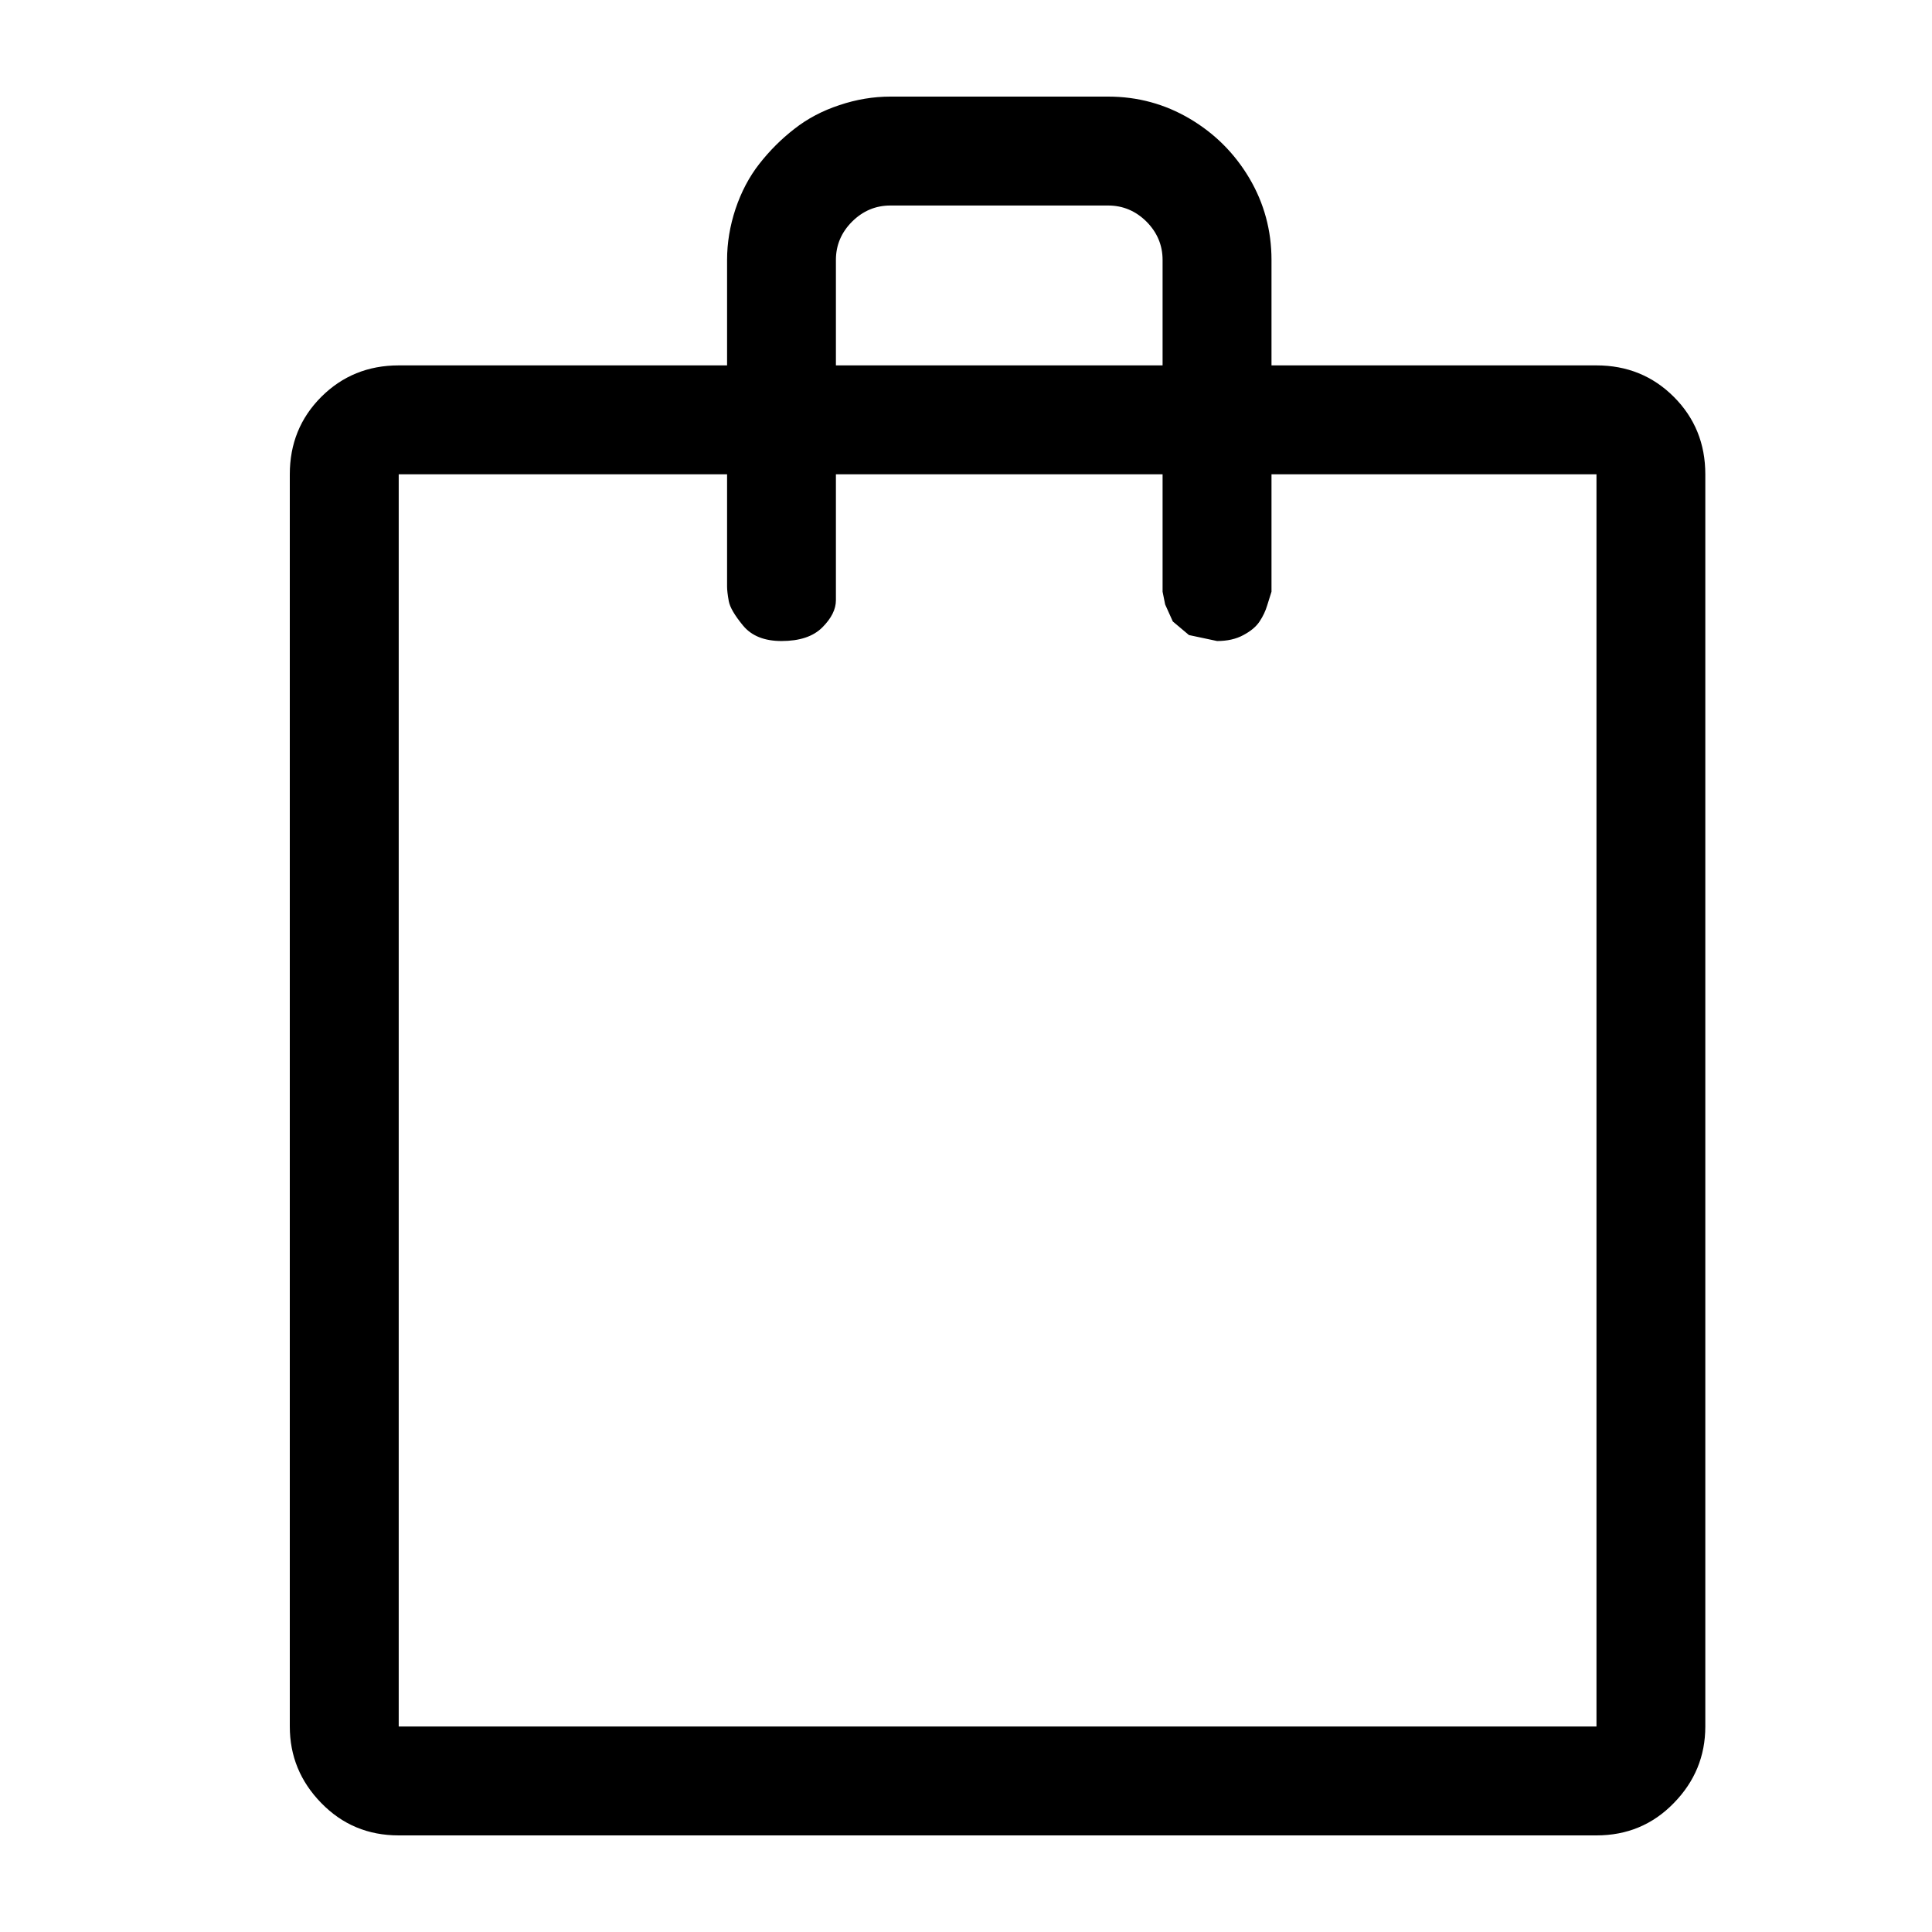
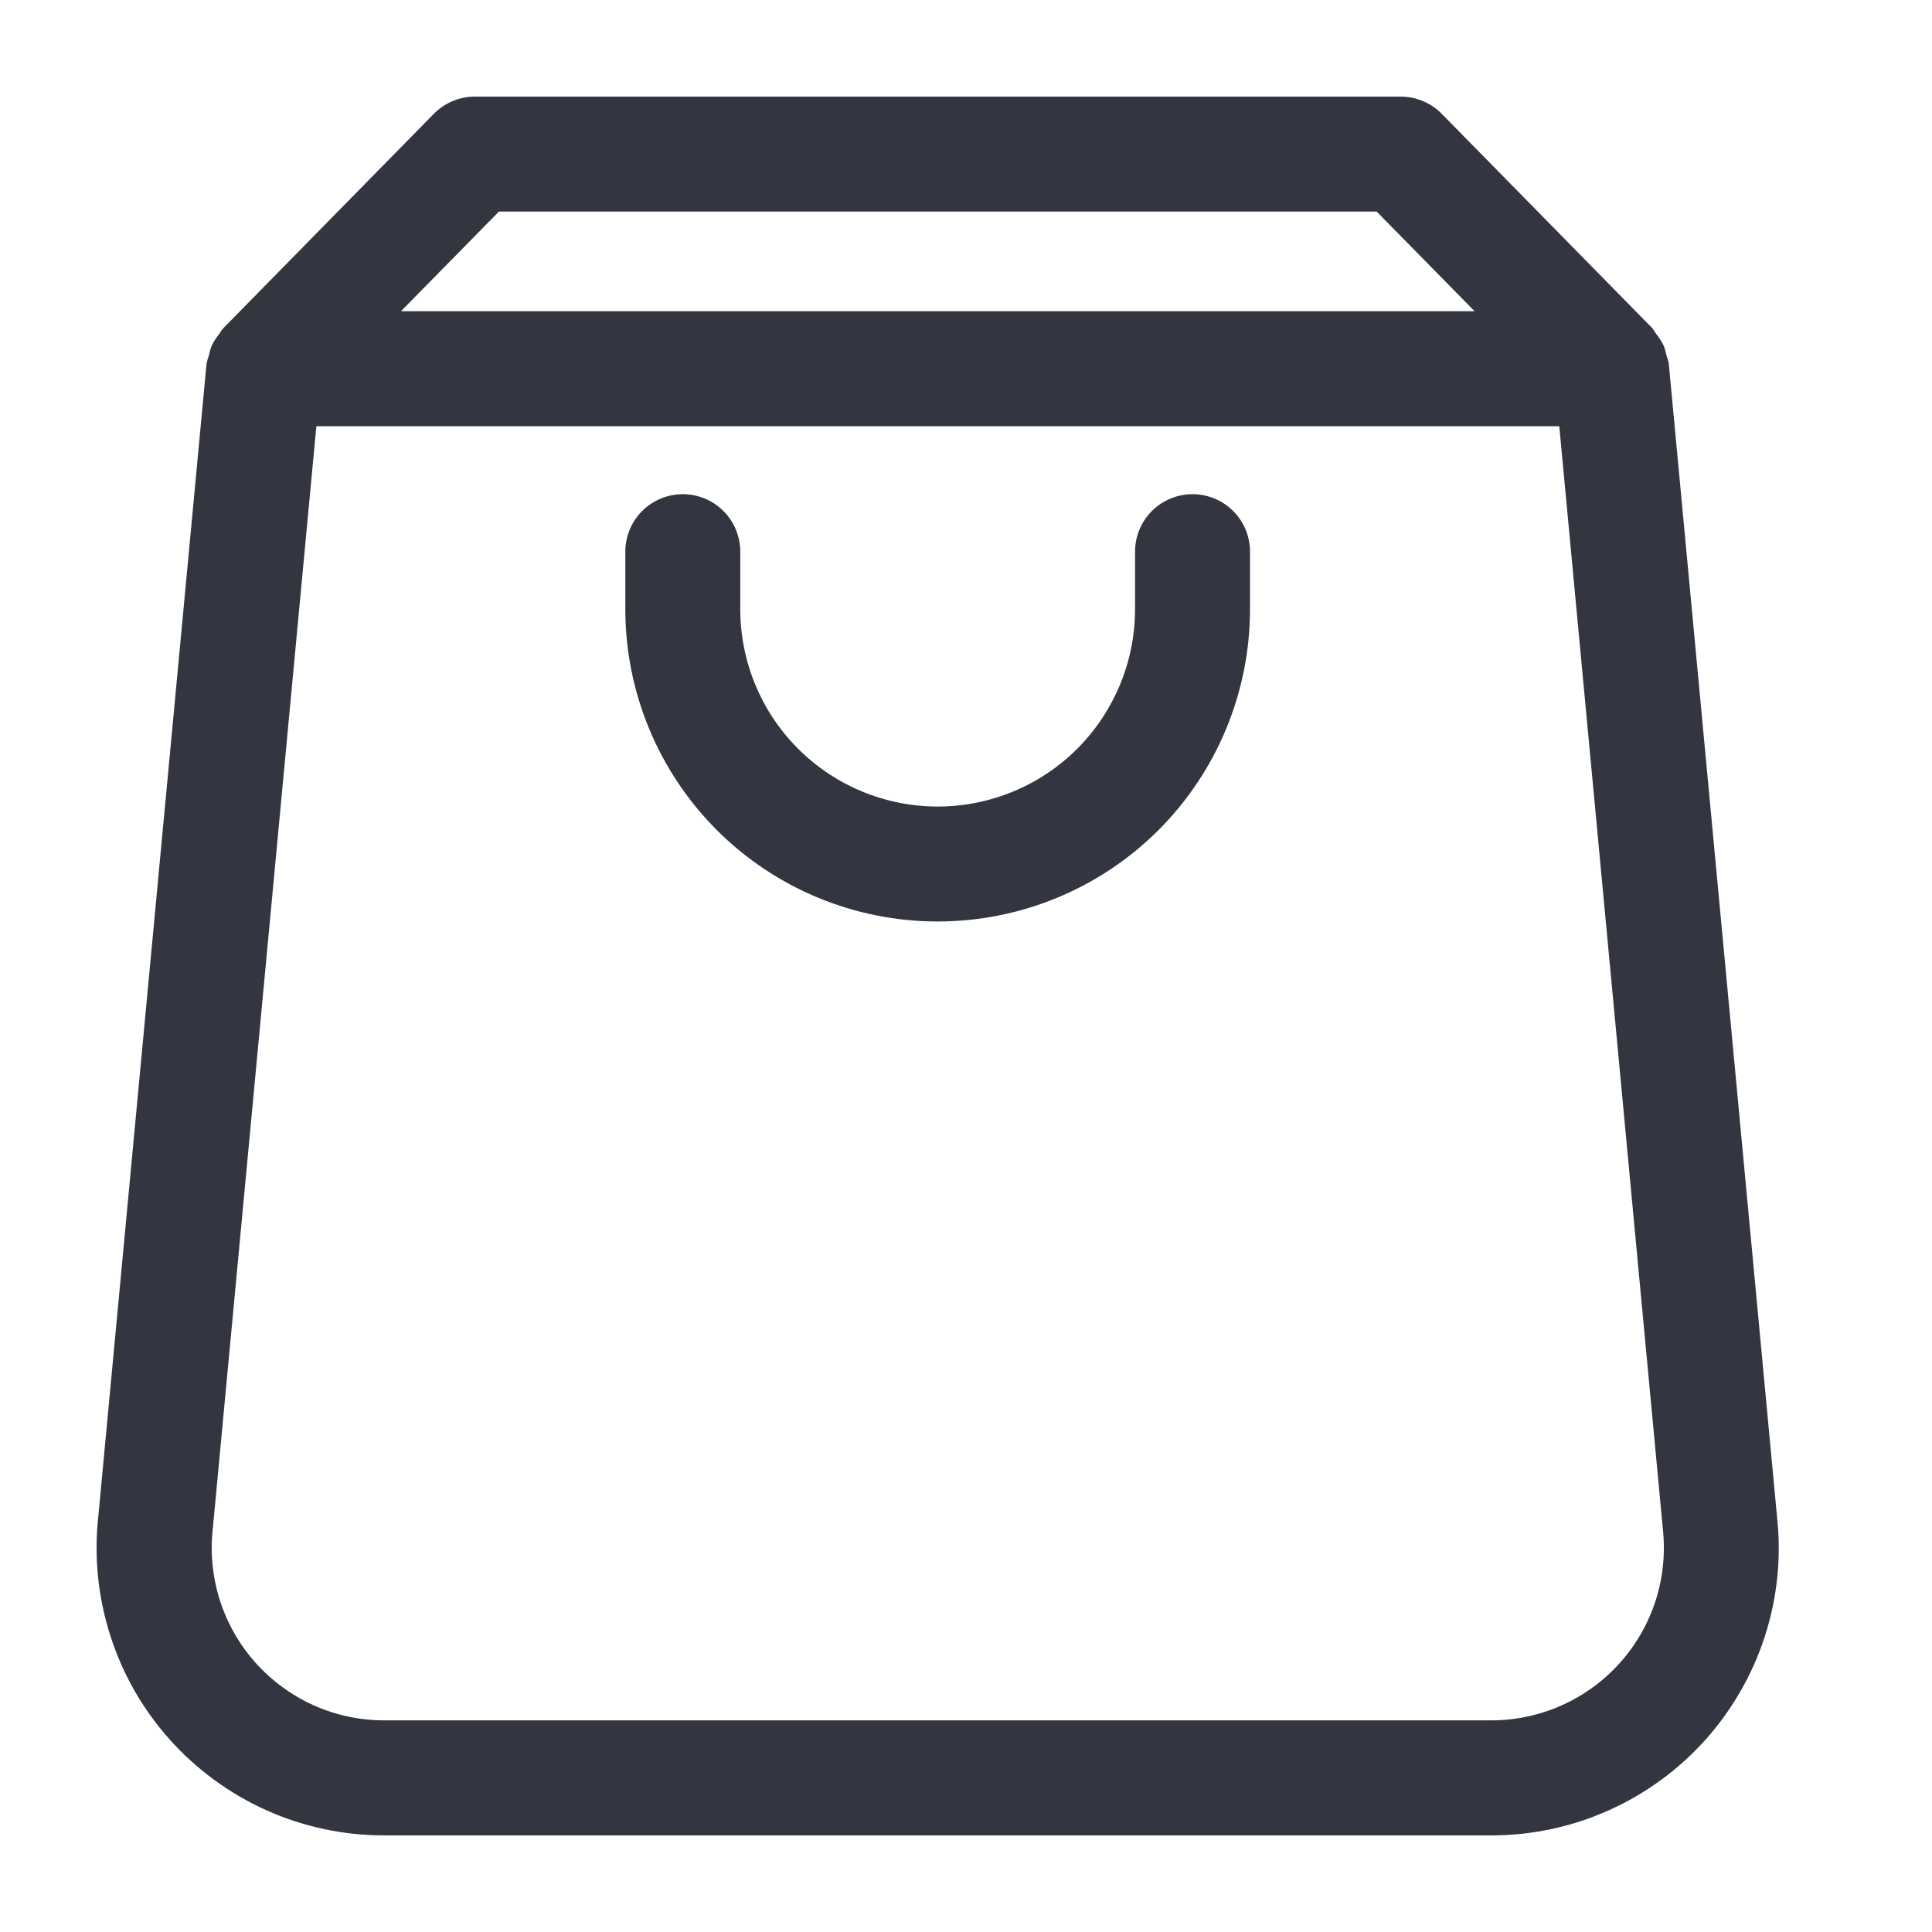
<svg xmlns="http://www.w3.org/2000/svg" width="24" height="24" viewBox="0 0 24 24" fill="none">
-   <path d="M19.832 4.539H15.795V3.229C15.795 2.863 15.703 2.524 15.52 2.214C15.337 1.905 15.09 1.658 14.78 1.475C14.47 1.292 14.132 1.2 13.766 1.2H11.061C10.849 1.2 10.638 1.235 10.427 1.306C10.215 1.376 10.028 1.475 9.867 1.602C9.704 1.728 9.56 1.873 9.433 2.035C9.306 2.197 9.208 2.384 9.137 2.595C9.067 2.806 9.032 3.018 9.032 3.229V4.539H4.953C4.572 4.539 4.252 4.67 3.991 4.93C3.73 5.191 3.6 5.512 3.6 5.892V21.447C3.6 21.814 3.73 22.131 3.991 22.398C4.252 22.666 4.572 22.8 4.953 22.8H19.832C20.212 22.8 20.533 22.666 20.793 22.398C21.054 22.131 21.184 21.814 21.184 21.447V5.892C21.184 5.512 21.054 5.191 20.793 4.93C20.533 4.67 20.212 4.539 19.832 4.539ZM10.384 3.229C10.384 3.046 10.451 2.887 10.585 2.753C10.719 2.62 10.877 2.553 11.061 2.553H13.766C13.949 2.553 14.108 2.62 14.242 2.753C14.375 2.887 14.442 3.046 14.442 3.229V4.539H10.384V3.229ZM19.832 21.447H4.953V5.892H9.032V7.287C9.032 7.329 9.039 7.389 9.053 7.467C9.067 7.544 9.127 7.646 9.232 7.773C9.338 7.9 9.497 7.963 9.708 7.963C9.933 7.963 10.102 7.907 10.215 7.794C10.328 7.681 10.384 7.569 10.384 7.456V5.892H14.442V7.35L14.474 7.509L14.569 7.72L14.77 7.889L15.119 7.963C15.245 7.963 15.355 7.939 15.446 7.889C15.538 7.84 15.605 7.784 15.647 7.72C15.689 7.657 15.721 7.59 15.742 7.519C15.763 7.449 15.781 7.393 15.795 7.35V5.892H19.832V21.447Z" fill="black" />
+   <path d="M22.075 18.843L20.73 4.515C20.723 4.48 20.713 4.446 20.701 4.413C20.693 4.372 20.682 4.331 20.666 4.292C20.641 4.241 20.61 4.193 20.574 4.149C20.56 4.126 20.545 4.103 20.529 4.08L17.91 1.414C17.844 1.346 17.764 1.293 17.677 1.256C17.589 1.219 17.495 1.2 17.401 1.2H5.899C5.804 1.2 5.71 1.219 5.622 1.256C5.535 1.293 5.456 1.346 5.389 1.414L2.771 4.08C2.753 4.102 2.737 4.125 2.723 4.149C2.687 4.193 2.656 4.241 2.631 4.292C2.615 4.331 2.604 4.372 2.596 4.413C2.583 4.446 2.574 4.48 2.566 4.515L1.222 18.829C1.166 19.329 1.216 19.835 1.369 20.314C1.521 20.793 1.773 21.234 2.108 21.609C2.443 21.983 2.853 22.283 3.312 22.489C3.771 22.694 4.268 22.8 4.771 22.8H18.525C19.027 22.8 19.523 22.695 19.981 22.49C20.439 22.286 20.849 21.987 21.184 21.614C21.518 21.24 21.771 20.801 21.925 20.323C22.078 19.846 22.13 19.341 22.075 18.843ZM6.198 2.628H17.101L18.318 3.866H4.981L6.198 2.628ZM20.123 20.657C19.922 20.881 19.676 21.061 19.401 21.184C19.126 21.307 18.828 21.371 18.526 21.371H4.773C4.47 21.371 4.171 21.307 3.894 21.183C3.618 21.058 3.372 20.877 3.171 20.651C2.969 20.425 2.819 20.158 2.728 19.869C2.638 19.581 2.609 19.276 2.645 18.975L3.93 5.295H19.37L20.656 18.988C20.689 19.288 20.66 19.592 20.568 19.879C20.476 20.167 20.325 20.432 20.123 20.657ZM15.528 6.853V7.567C15.528 8.596 15.119 9.583 14.392 10.311C13.664 11.039 12.677 11.447 11.648 11.447C10.619 11.447 9.632 11.039 8.904 10.311C8.177 9.583 7.768 8.596 7.768 7.567V6.853C7.768 6.664 7.843 6.482 7.977 6.348C8.111 6.214 8.293 6.139 8.482 6.139C8.671 6.139 8.853 6.214 8.987 6.348C9.121 6.482 9.196 6.664 9.196 6.853V7.567C9.196 8.218 9.454 8.841 9.914 9.301C10.374 9.761 10.998 10.019 11.648 10.019C12.298 10.019 12.922 9.761 13.382 9.301C13.841 8.841 14.1 8.218 14.1 7.567V6.853C14.1 6.664 14.175 6.482 14.309 6.348C14.443 6.214 14.625 6.139 14.814 6.139C15.003 6.139 15.185 6.214 15.319 6.348C15.453 6.482 15.528 6.664 15.528 6.853Z" fill="#333640" />
</svg>
